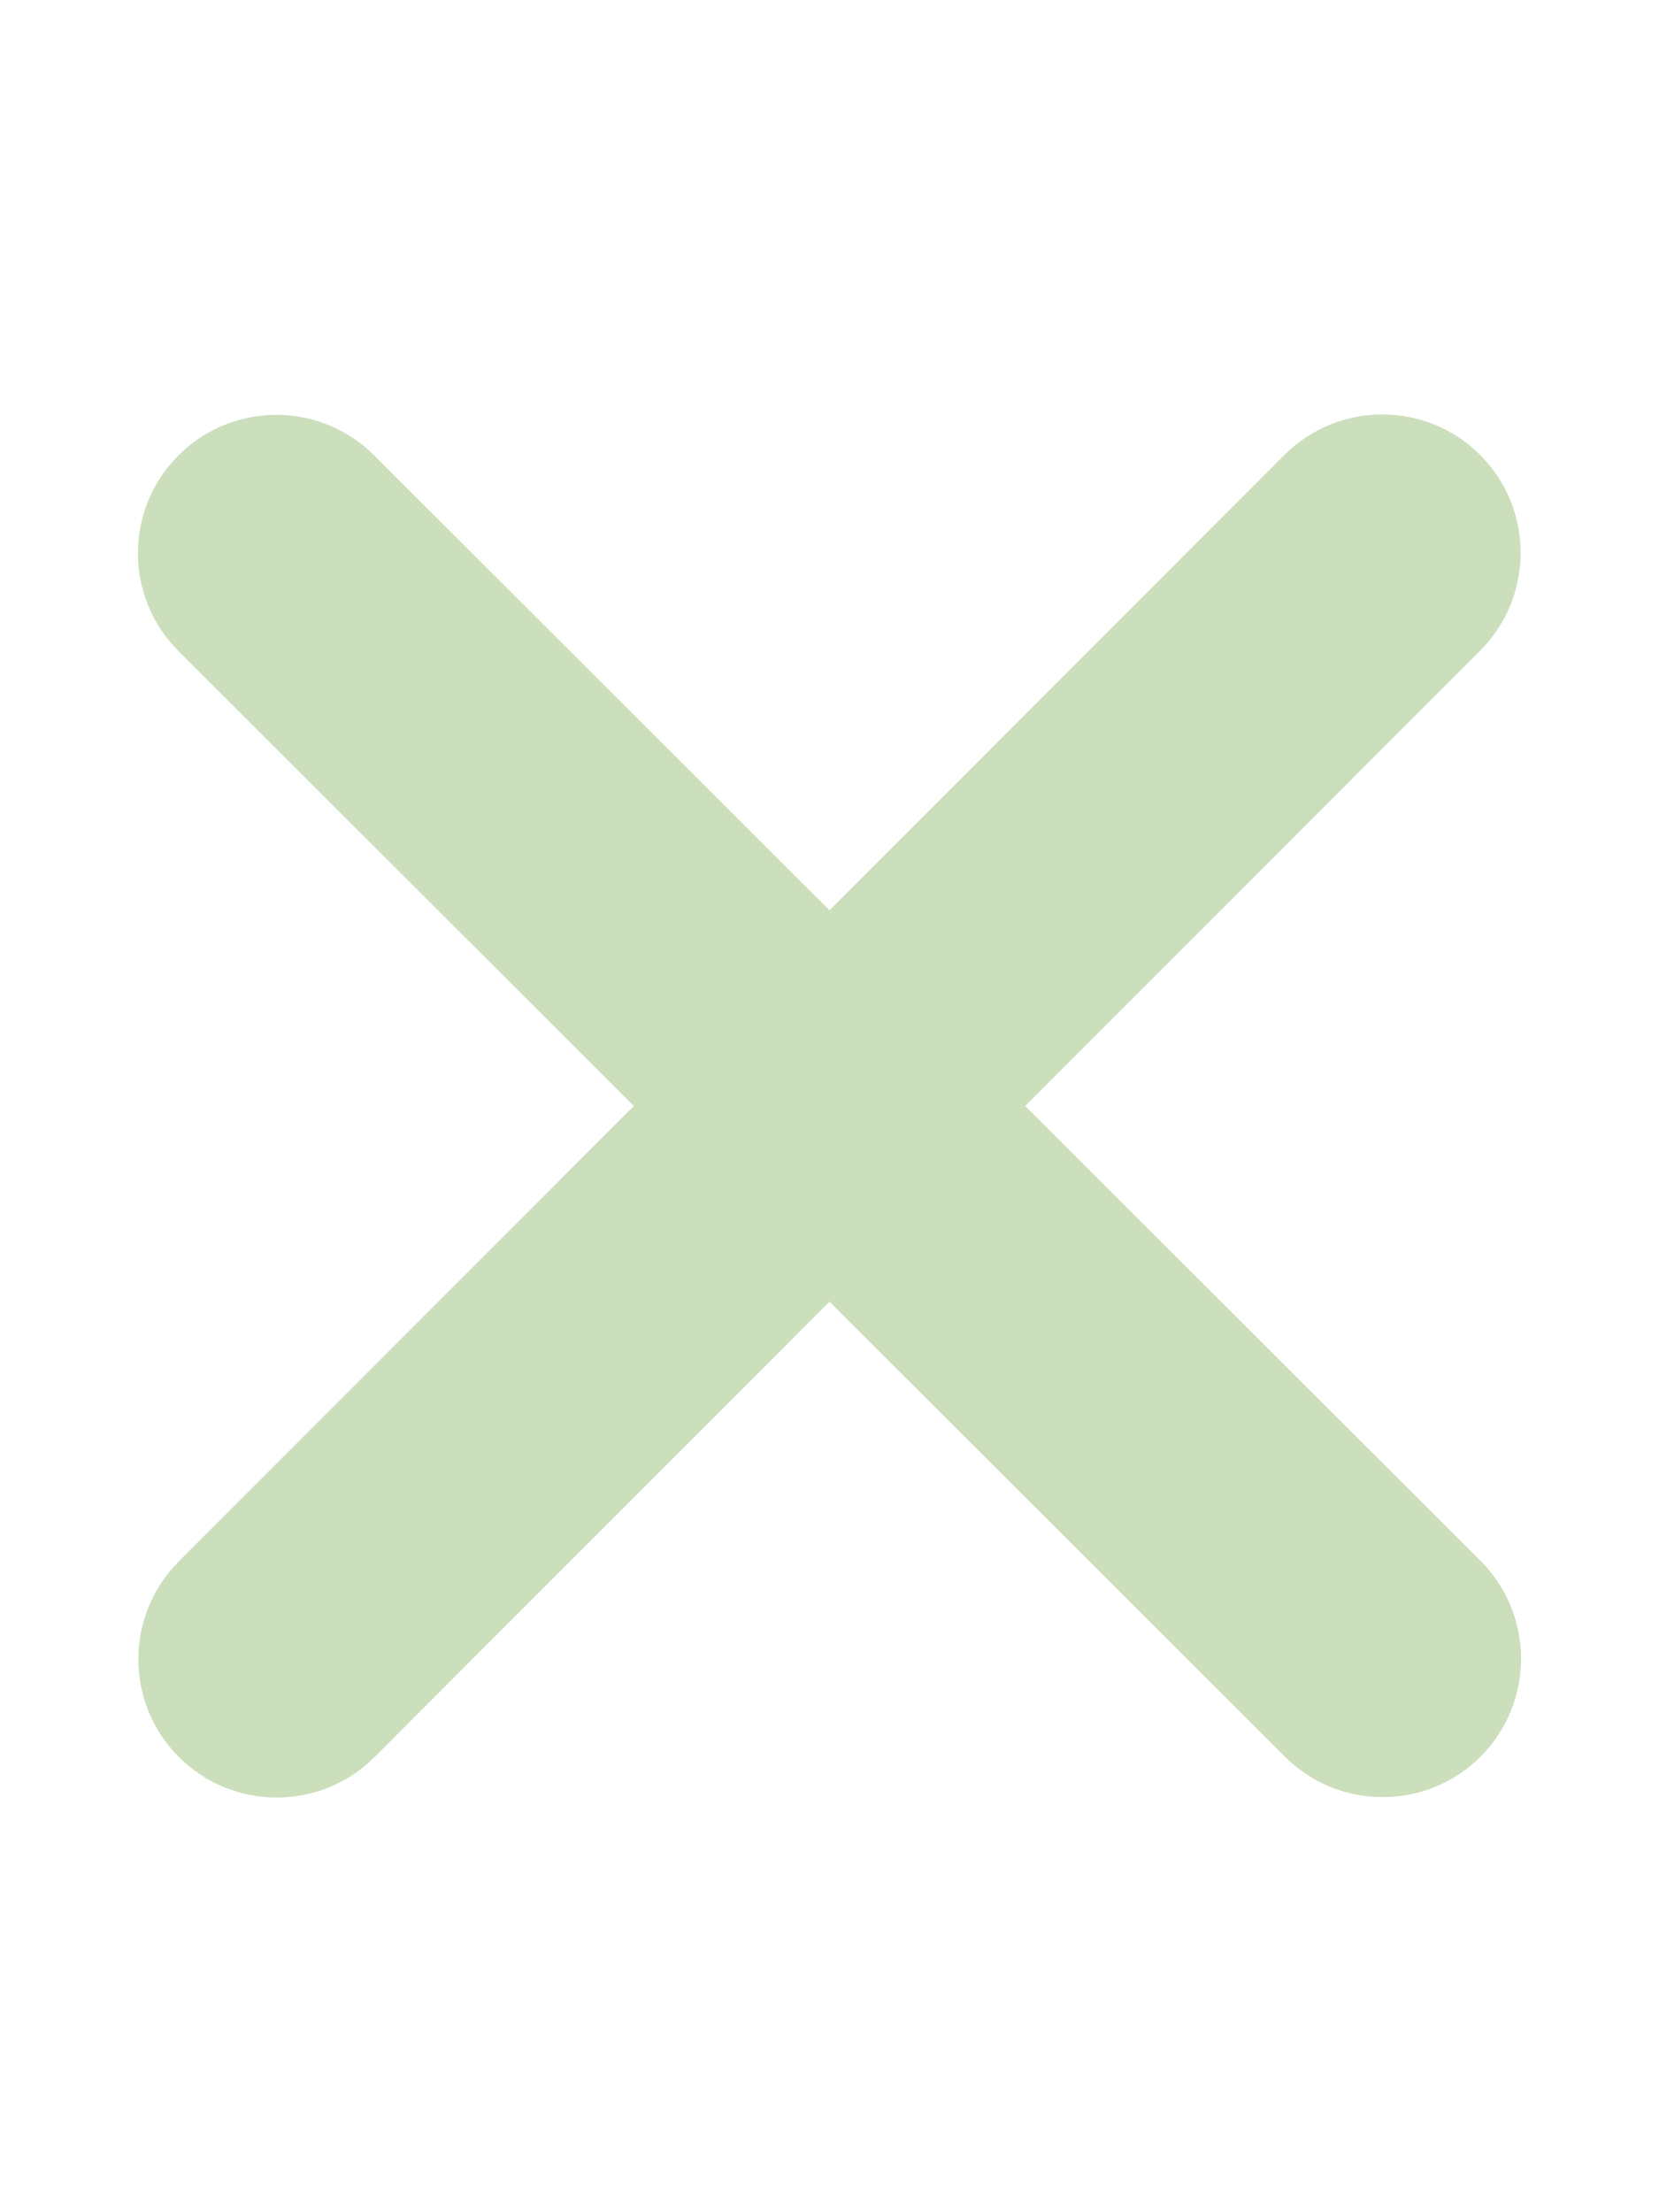
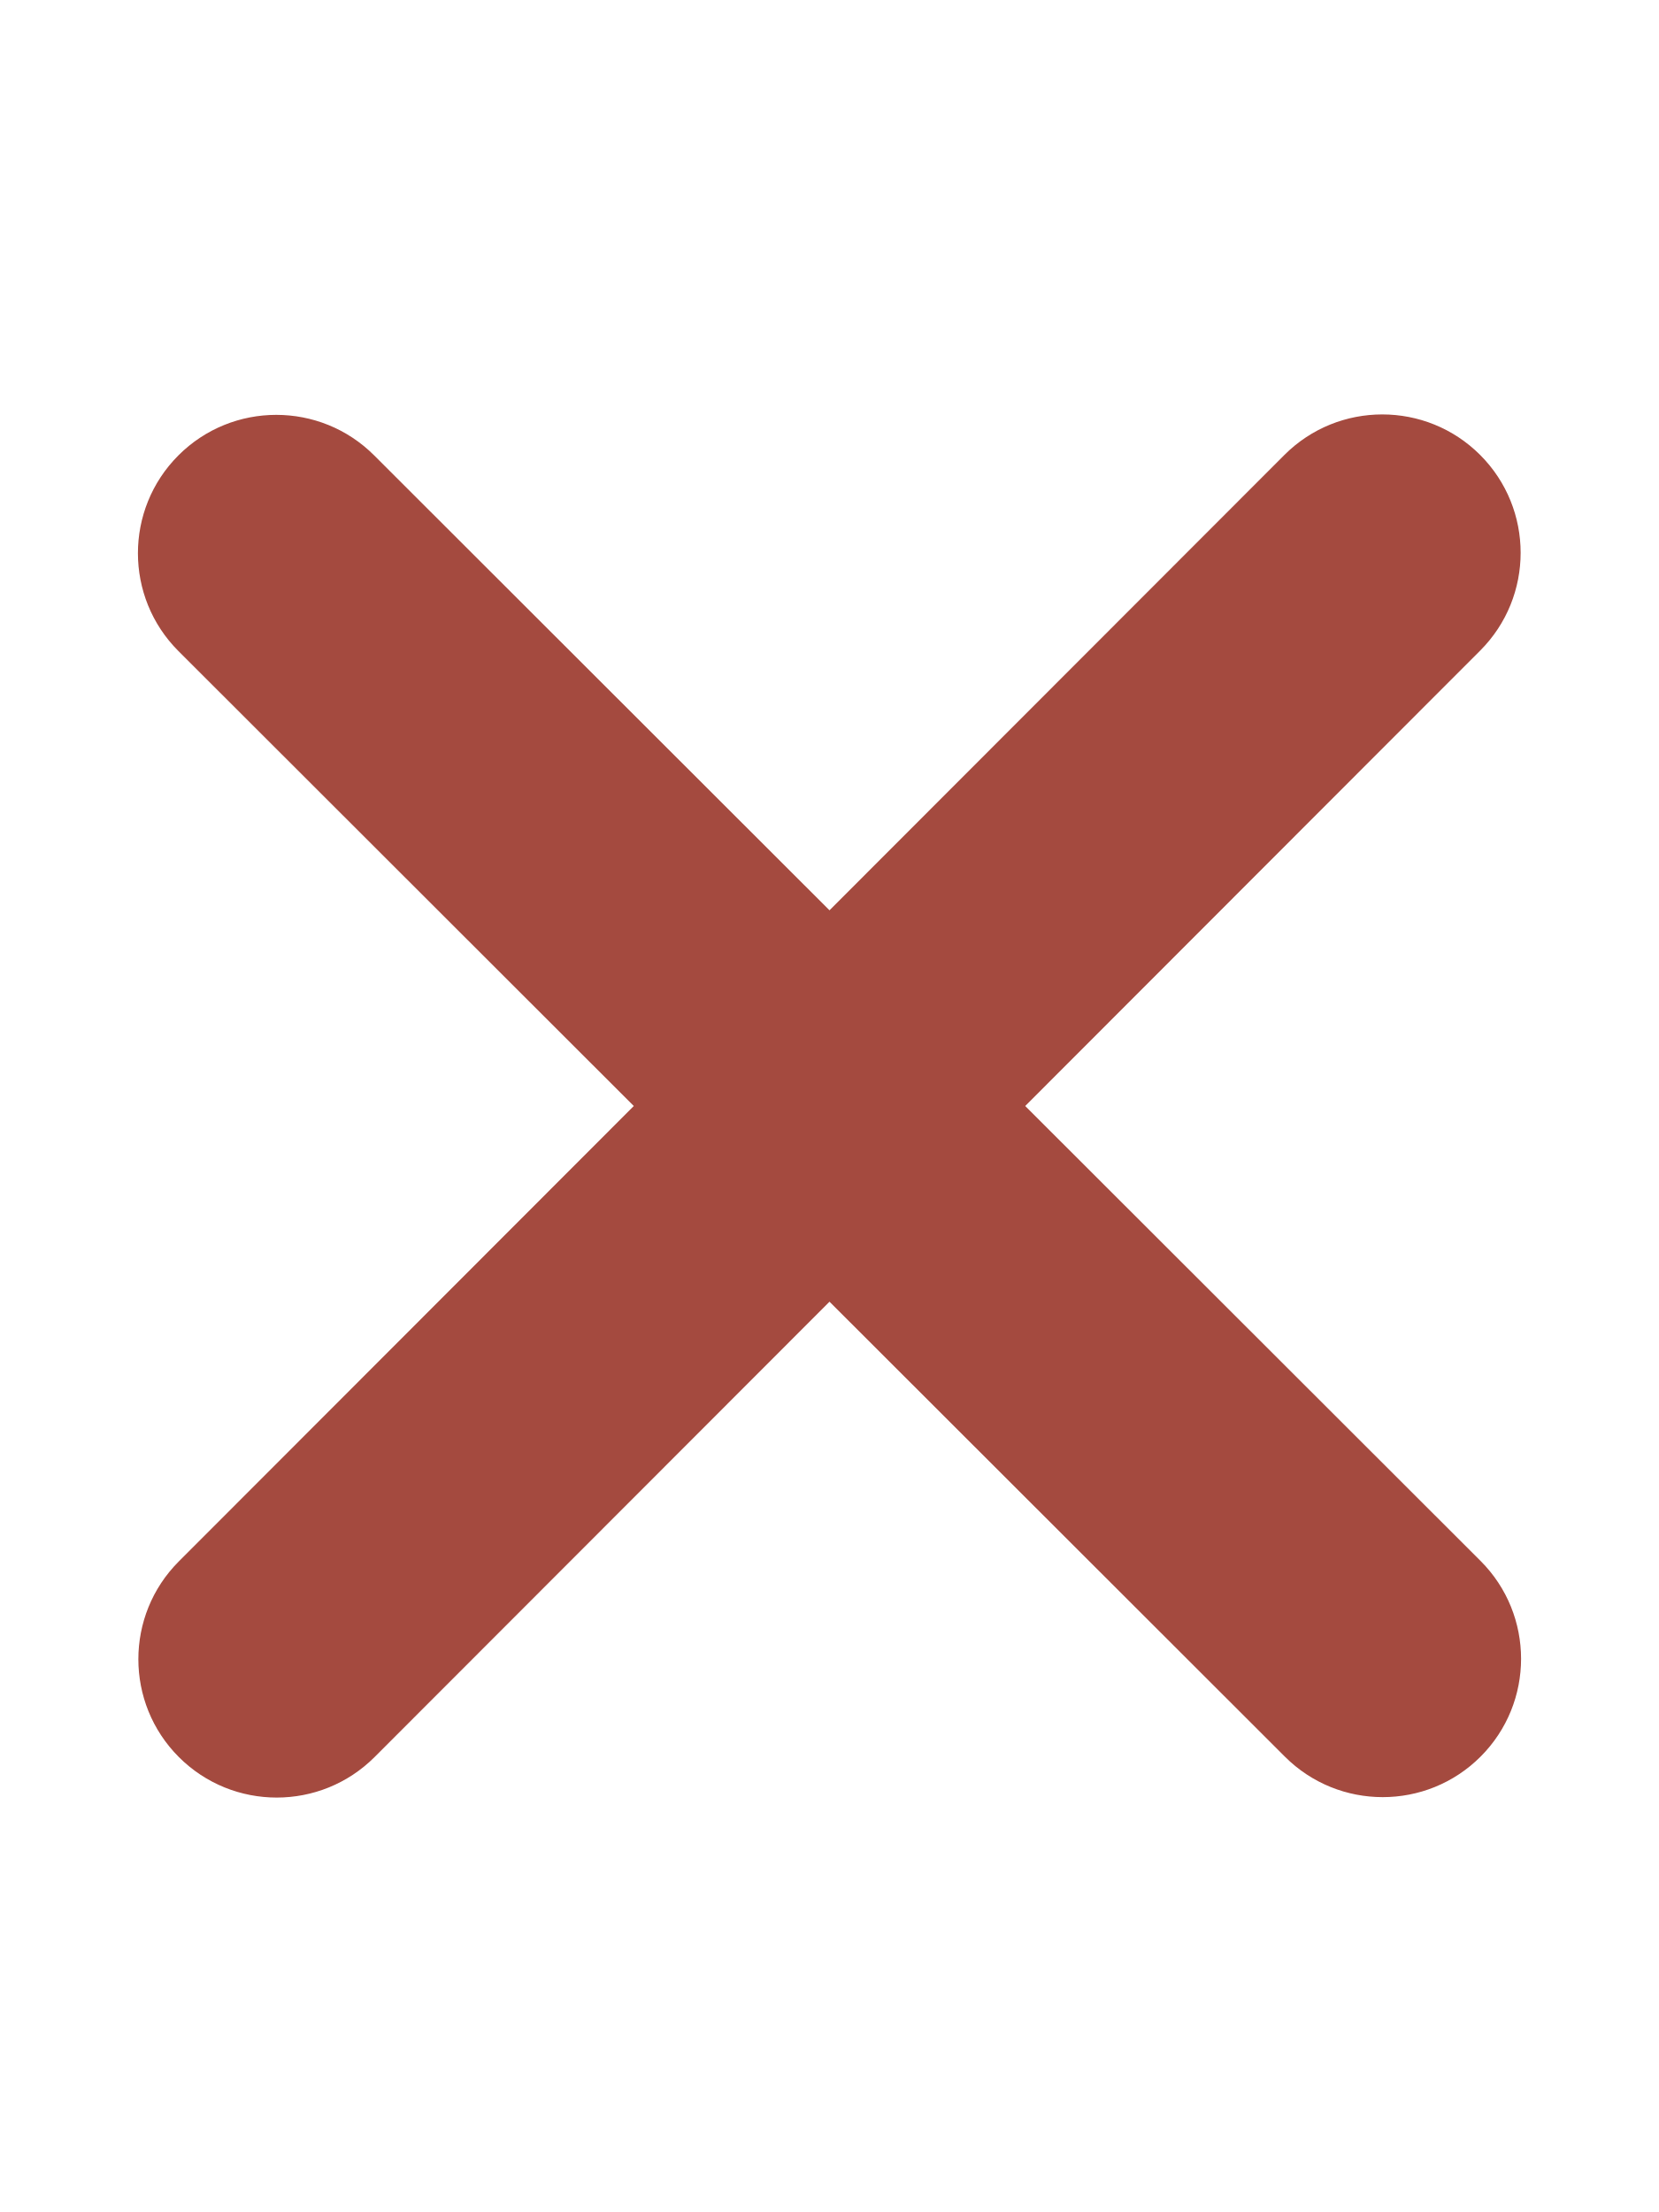
<svg xmlns="http://www.w3.org/2000/svg" viewBox="0 0 384 512">
-   <path d="M342.6 150.6c12.5-12.5 12.5-32.8 0-45.3s-32.8-12.5-45.3 0L192 210.7 86.6 105.4c-12.5-12.5-32.8-12.5-45.3 0s-12.5 32.8 0 45.3L146.7 256 41.4 361.4c-12.5 12.5-12.5 32.8 0 45.3s32.8 12.5 45.3 0L192 301.3 297.4 406.6c12.5 12.5 32.8 12.5 45.3 0s12.5-32.8 0-45.3L237.3 256 342.6 150.6z" fill="#cbdfbd" />
+   <path d="M342.6 150.6c12.5-12.5 12.5-32.8 0-45.3s-32.8-12.5-45.3 0L192 210.7 86.6 105.4c-12.5-12.5-32.8-12.5-45.3 0s-12.5 32.8 0 45.3L146.7 256 41.4 361.4c-12.5 12.5-12.5 32.8 0 45.3s32.8 12.5 45.3 0L192 301.3 297.4 406.6c12.5 12.5 32.8 12.5 45.3 0s12.5-32.8 0-45.3L237.3 256 342.6 150.6z" fill="#a44a3f" />
</svg>
